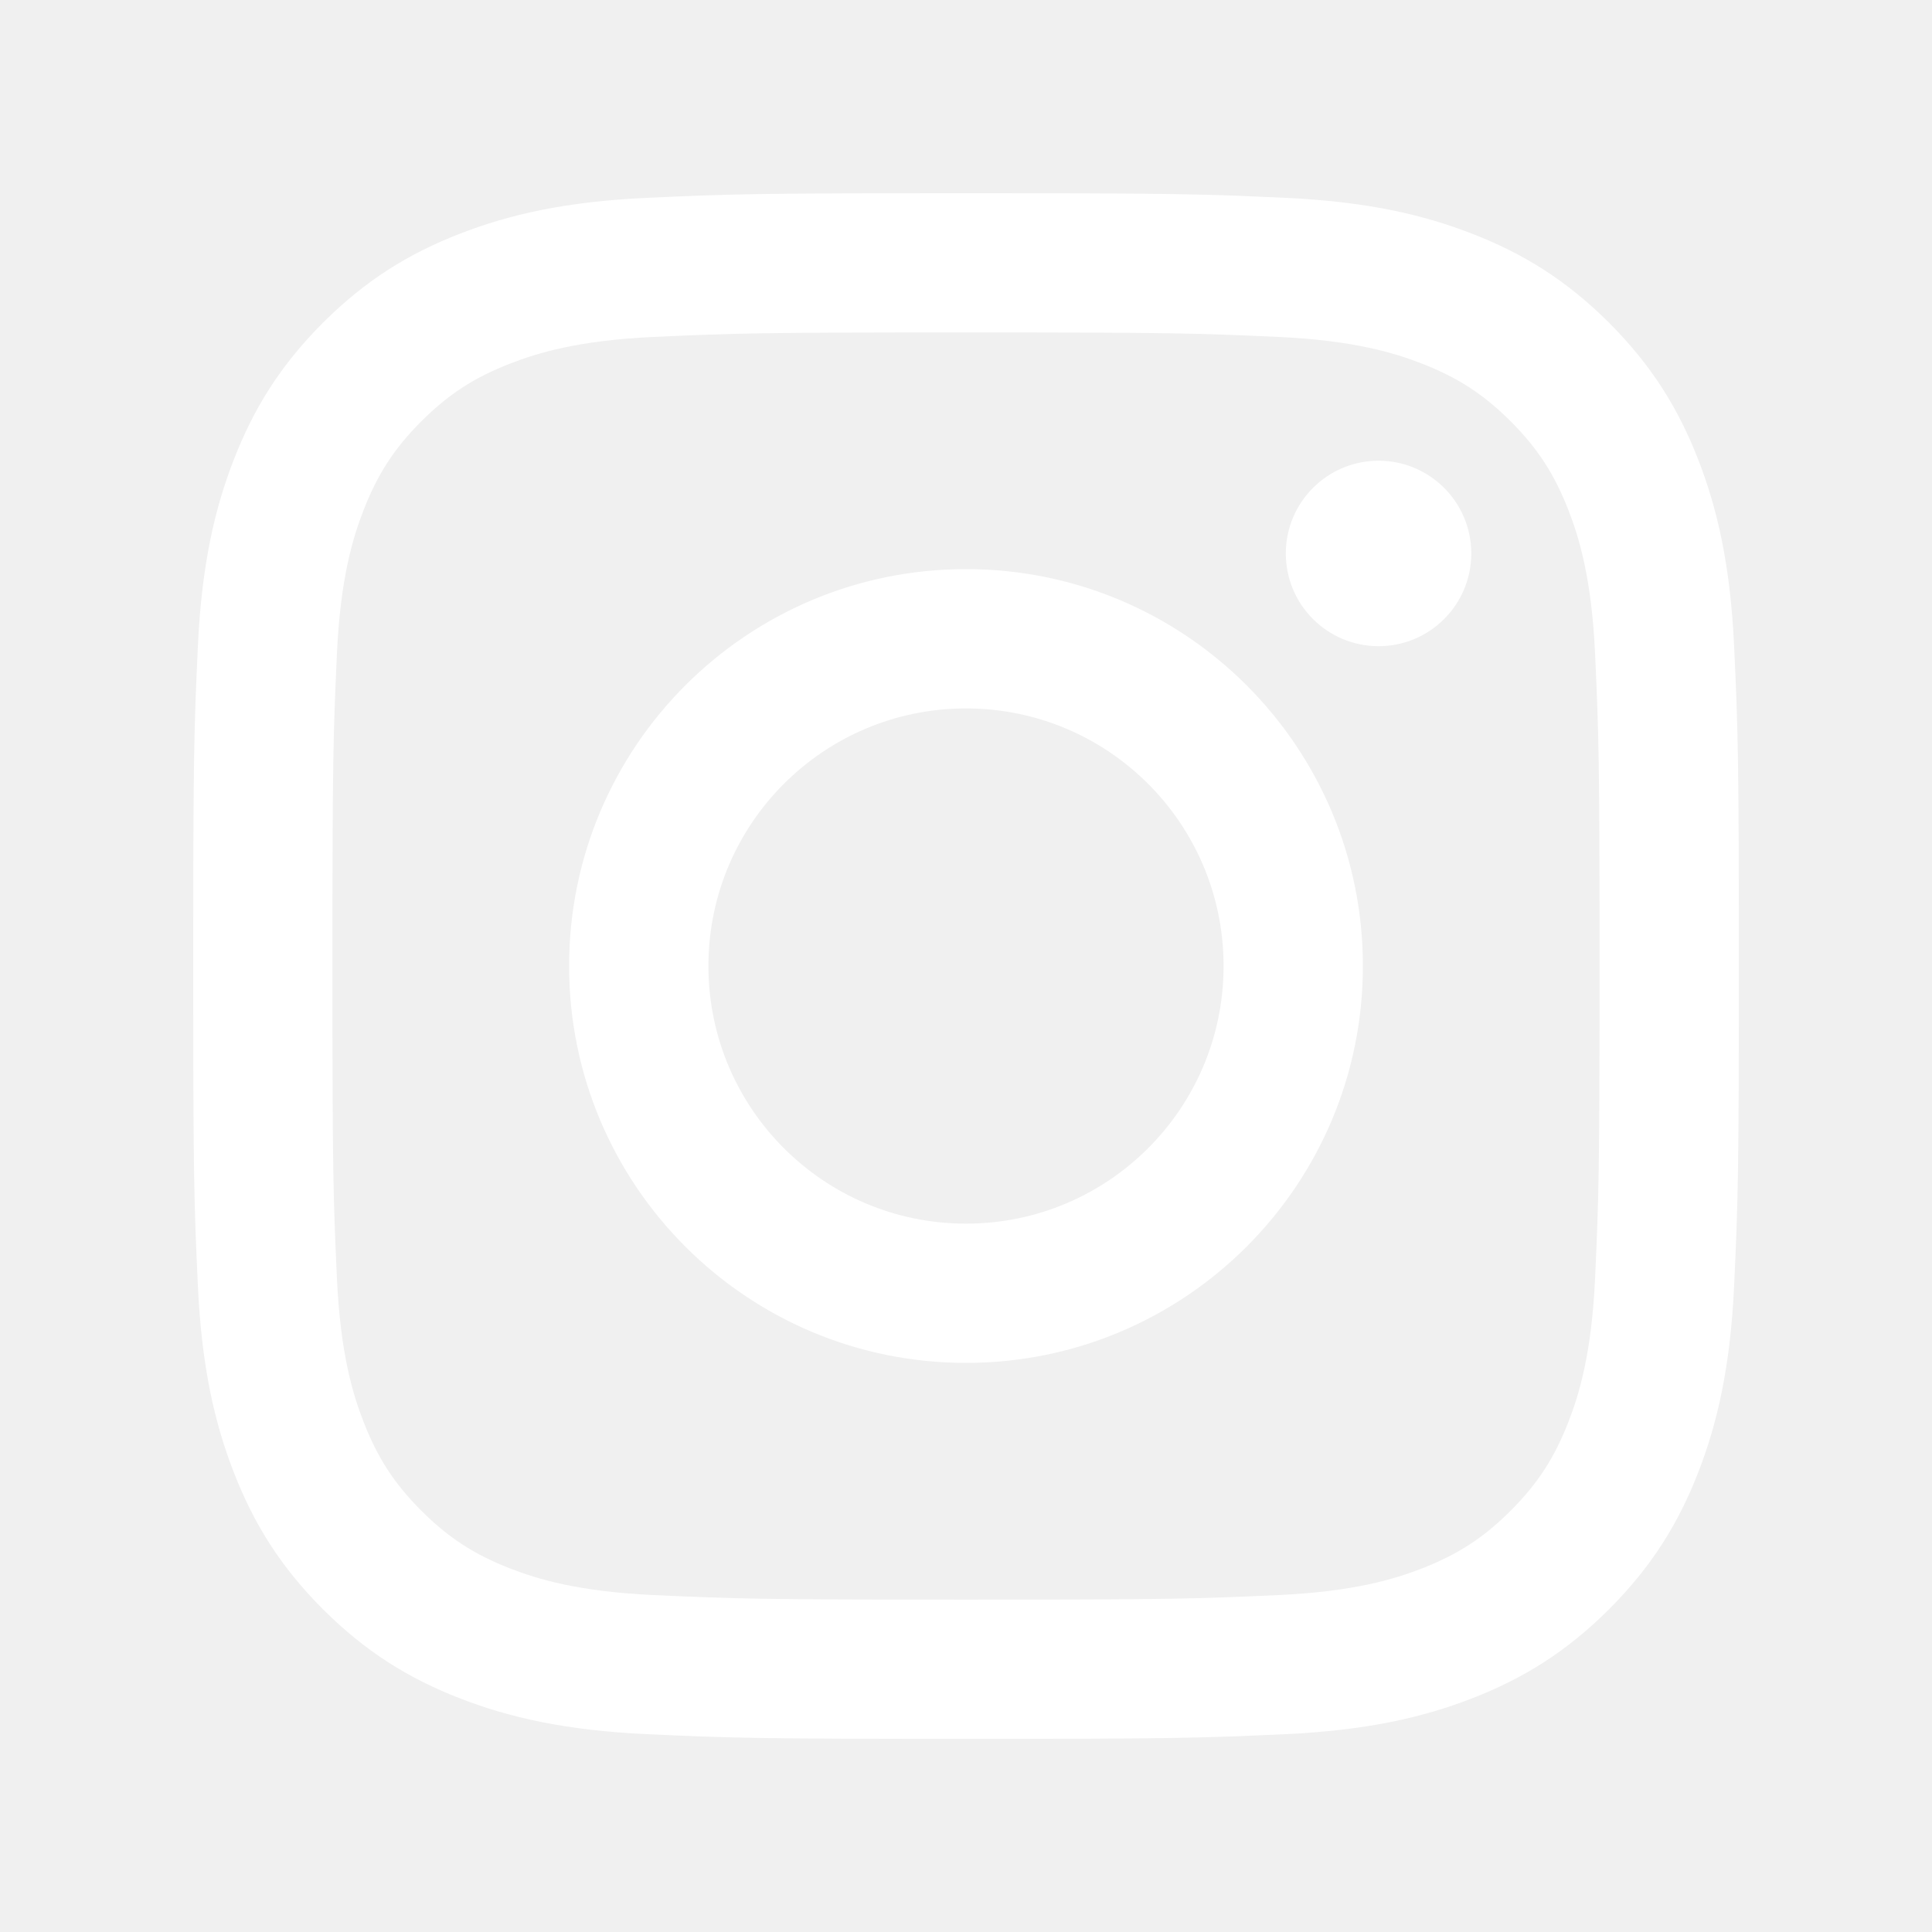
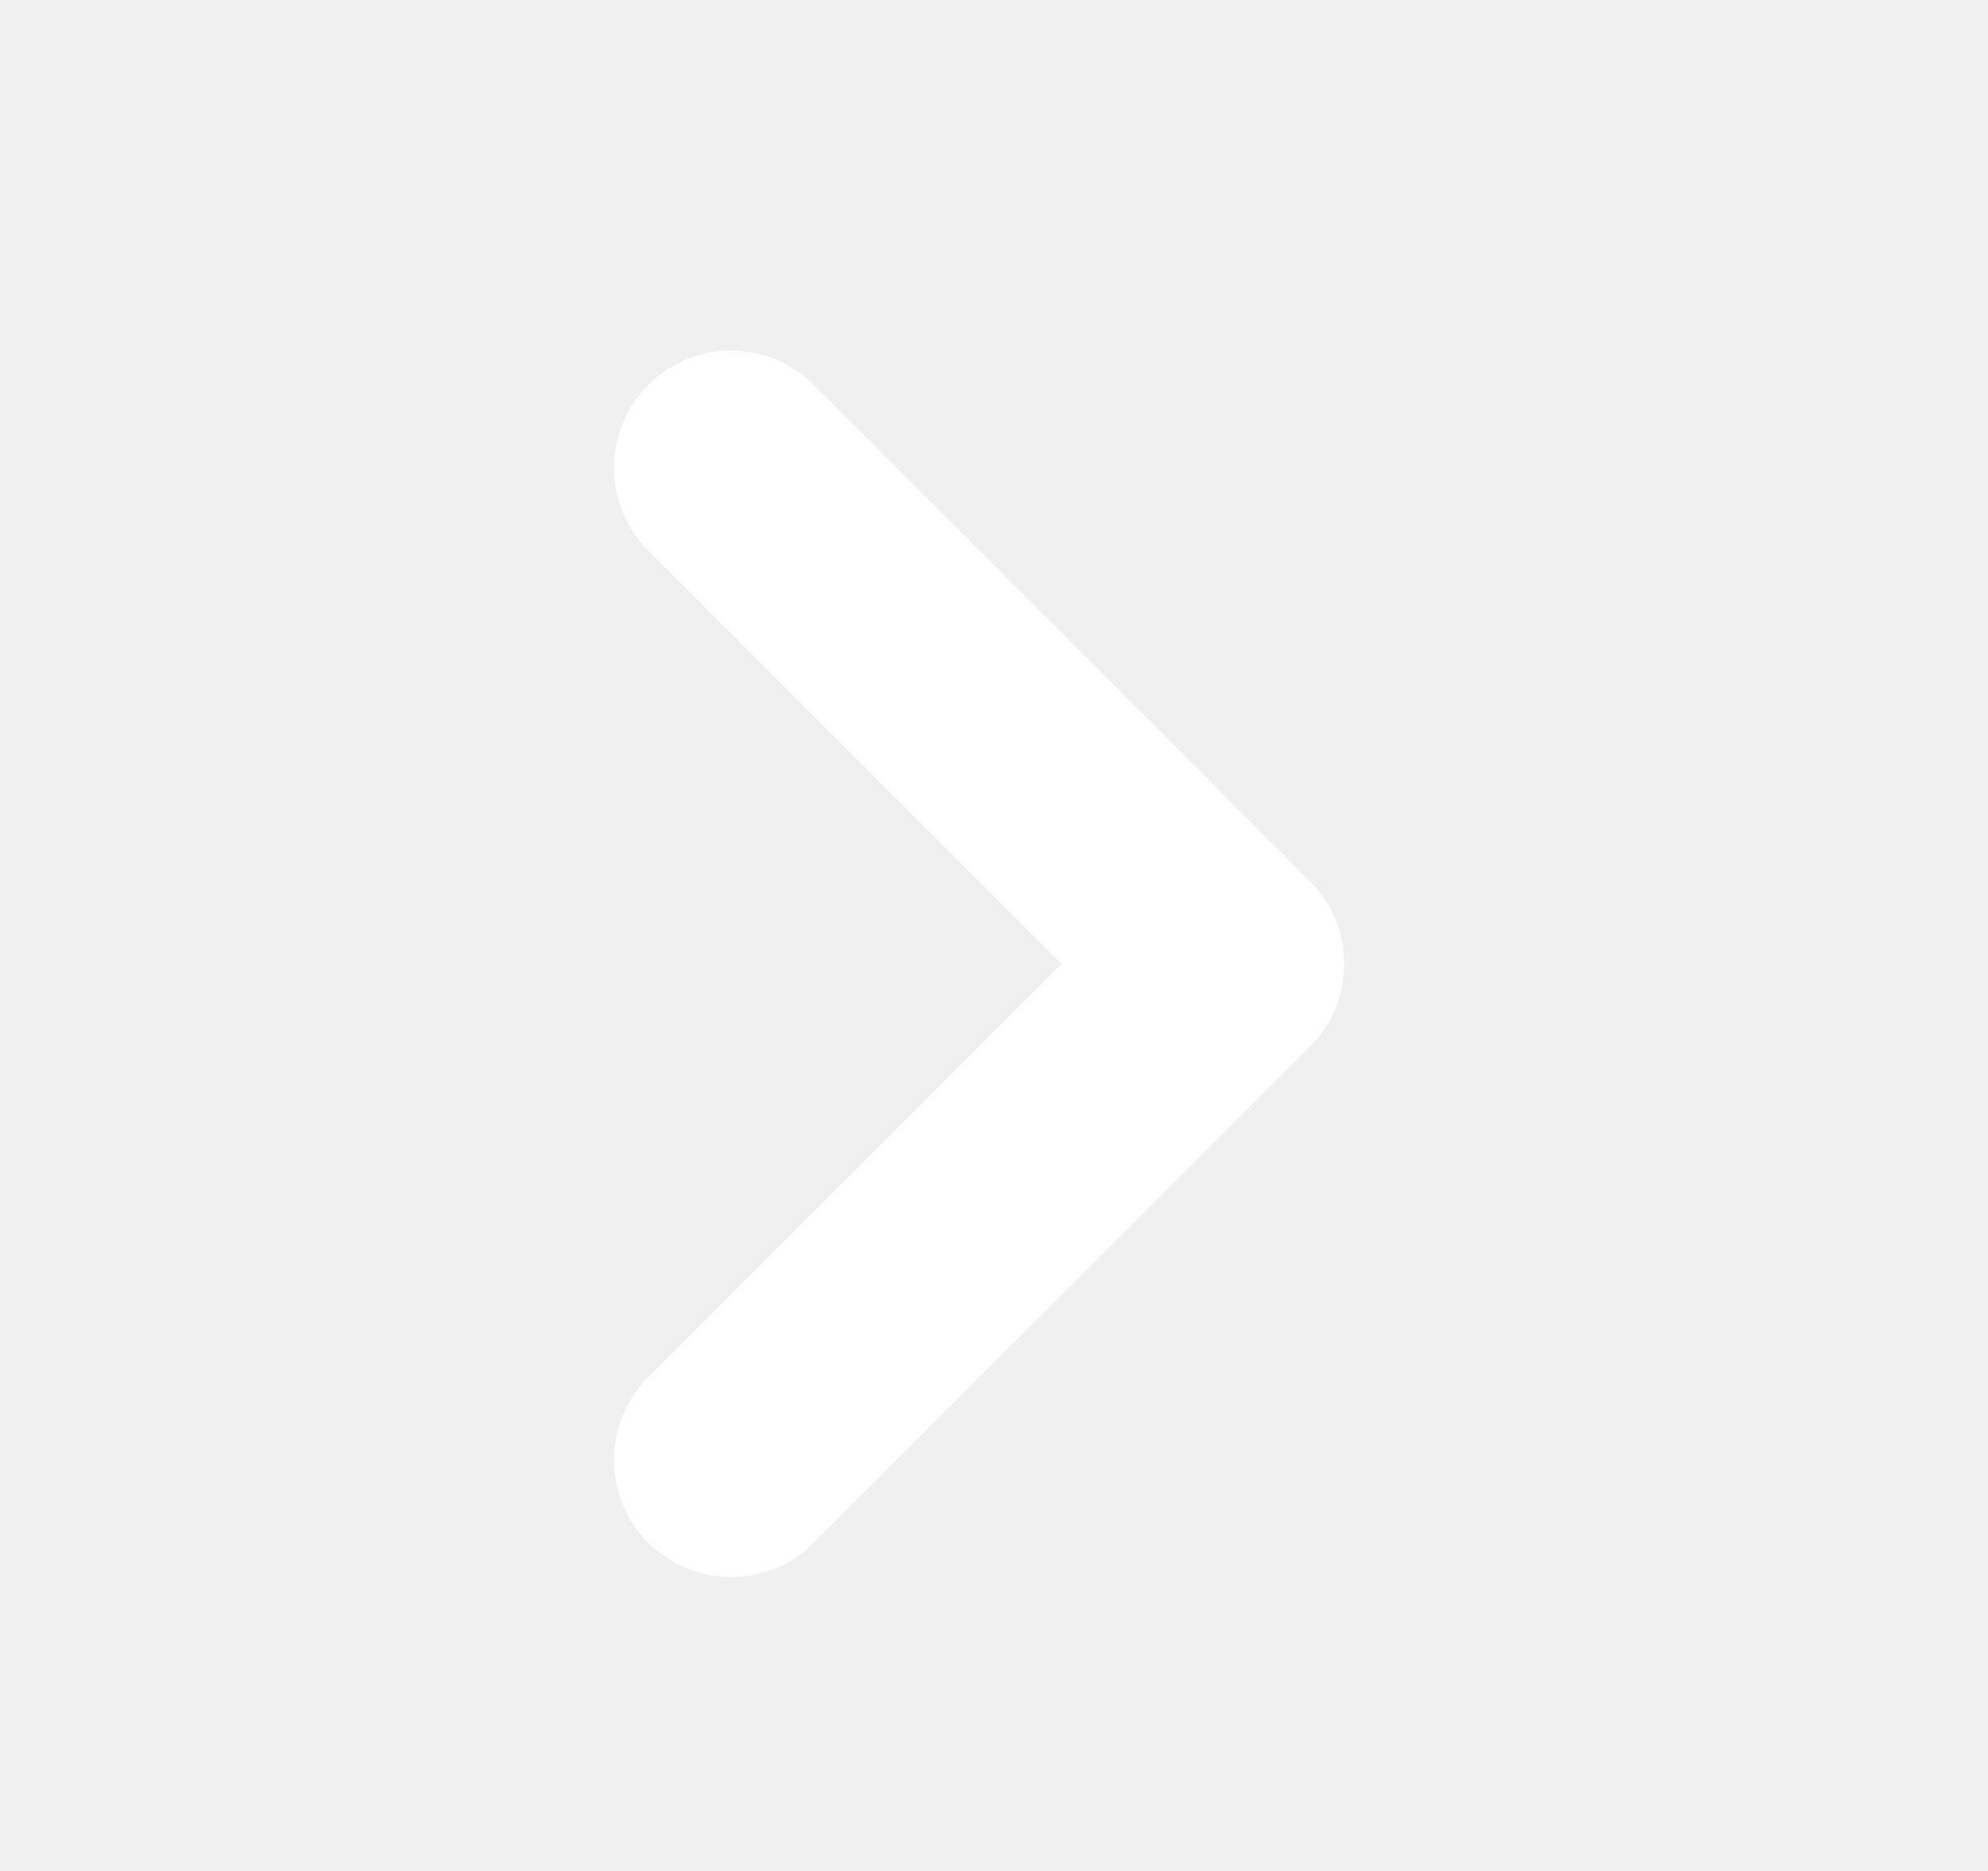
- <svg xmlns="http://www.w3.org/2000/svg" width="28" height="28" viewBox="0 0 28 28" fill="none">
-   <path fill-rule="evenodd" clip-rule="evenodd" d="M14 8.248C10.823 8.248 8.248 10.823 8.248 14C8.248 17.177 10.823 19.752 14 19.752C17.177 19.752 19.752 17.177 19.752 14C19.752 10.823 17.177 8.248 14 8.248ZM14 17.734C11.938 17.734 10.267 16.062 10.267 14C10.267 11.938 11.938 10.267 14 10.267C16.062 10.267 17.733 11.938 17.733 14C17.733 16.062 16.062 17.734 14 17.734Z" fill="white" />
-   <path d="M19.979 9.365C20.721 9.365 21.323 8.764 21.323 8.021C21.323 7.279 20.721 6.677 19.979 6.677C19.237 6.677 18.635 7.279 18.635 8.021C18.635 8.764 19.237 9.365 19.979 9.365Z" fill="white" />
-   <path fill-rule="evenodd" clip-rule="evenodd" d="M14 2.8C10.958 2.8 10.577 2.812 9.382 2.867C8.19 2.921 7.376 3.111 6.663 3.388C5.927 3.674 5.302 4.057 4.679 4.679C4.057 5.302 3.674 5.927 3.388 6.663C3.111 7.376 2.921 8.19 2.867 9.382C2.812 10.577 2.8 10.958 2.8 14C2.8 17.042 2.812 17.423 2.867 18.618C2.921 19.81 3.111 20.624 3.388 21.337C3.674 22.073 4.057 22.698 4.679 23.321C5.302 23.943 5.927 24.326 6.663 24.613C7.376 24.889 8.19 25.079 9.382 25.133C10.577 25.188 10.958 25.201 14 25.201C17.042 25.201 17.423 25.188 18.618 25.133C19.81 25.079 20.624 24.889 21.337 24.613C22.073 24.326 22.698 23.943 23.321 23.321C23.943 22.698 24.326 22.073 24.613 21.337C24.889 20.624 25.079 19.81 25.133 18.618C25.188 17.423 25.201 17.042 25.201 14C25.201 10.958 25.188 10.577 25.133 9.382C25.079 8.19 24.889 7.376 24.613 6.663C24.326 5.927 23.943 5.302 23.321 4.679C22.698 4.057 22.073 3.674 21.337 3.388C20.624 3.111 19.81 2.921 18.618 2.867C17.423 2.812 17.042 2.8 14 2.8ZM14 4.818C16.991 4.818 17.345 4.829 18.526 4.883C19.618 4.933 20.211 5.115 20.606 5.269C21.128 5.472 21.502 5.715 21.894 6.106C22.285 6.498 22.528 6.872 22.731 7.394C22.885 7.789 23.067 8.382 23.117 9.474C23.171 10.655 23.182 11.009 23.182 14C23.182 16.991 23.171 17.345 23.117 18.526C23.067 19.618 22.885 20.211 22.731 20.606C22.528 21.129 22.285 21.502 21.894 21.894C21.502 22.286 21.128 22.528 20.606 22.732C20.211 22.885 19.618 23.067 18.526 23.117C17.345 23.171 16.991 23.183 14 23.183C11.009 23.183 10.655 23.171 9.474 23.117C8.382 23.067 7.789 22.885 7.394 22.732C6.871 22.528 6.498 22.286 6.106 21.894C5.715 21.502 5.472 21.129 5.269 20.606C5.115 20.211 4.933 19.618 4.883 18.526C4.829 17.345 4.818 16.991 4.818 14C4.818 11.009 4.829 10.655 4.883 9.474C4.933 8.382 5.115 7.789 5.269 7.394C5.472 6.872 5.714 6.498 6.106 6.106C6.498 5.715 6.871 5.472 7.394 5.269C7.789 5.115 8.382 4.933 9.474 4.883C10.655 4.829 11.009 4.818 14 4.818Z" fill="white" />
+ <svg xmlns="http://www.w3.org/2000/svg" width="17" height="16" viewBox="0 0 17 16" fill="none">
+   <path d="M11.201 7.536C11.592 7.926 11.592 8.559 11.201 8.95L6.959 13.193C6.568 13.583 5.935 13.583 5.545 13.193C5.154 12.802 5.154 12.169 5.545 11.778L9.08 8.243L5.545 4.707C5.154 4.317 5.154 3.684 5.545 3.293C5.935 2.902 6.568 2.902 6.959 3.293L11.201 7.536C11.201 7.536 11.201 7.536 11.201 7.536Z" fill="white" />
+   <path d="M11.201 7.536C11.592 7.926 11.592 8.559 11.201 8.95L6.959 13.193C6.568 13.583 5.935 13.583 5.545 13.193C5.154 12.802 5.154 12.169 5.545 11.778L9.08 8.243L5.545 4.707C5.154 4.317 5.154 3.684 5.545 3.293C5.935 2.902 6.568 2.902 6.959 3.293L11.201 7.536C11.201 7.536 11.201 7.536 11.201 7.536Z" fill="white" />
</svg>
